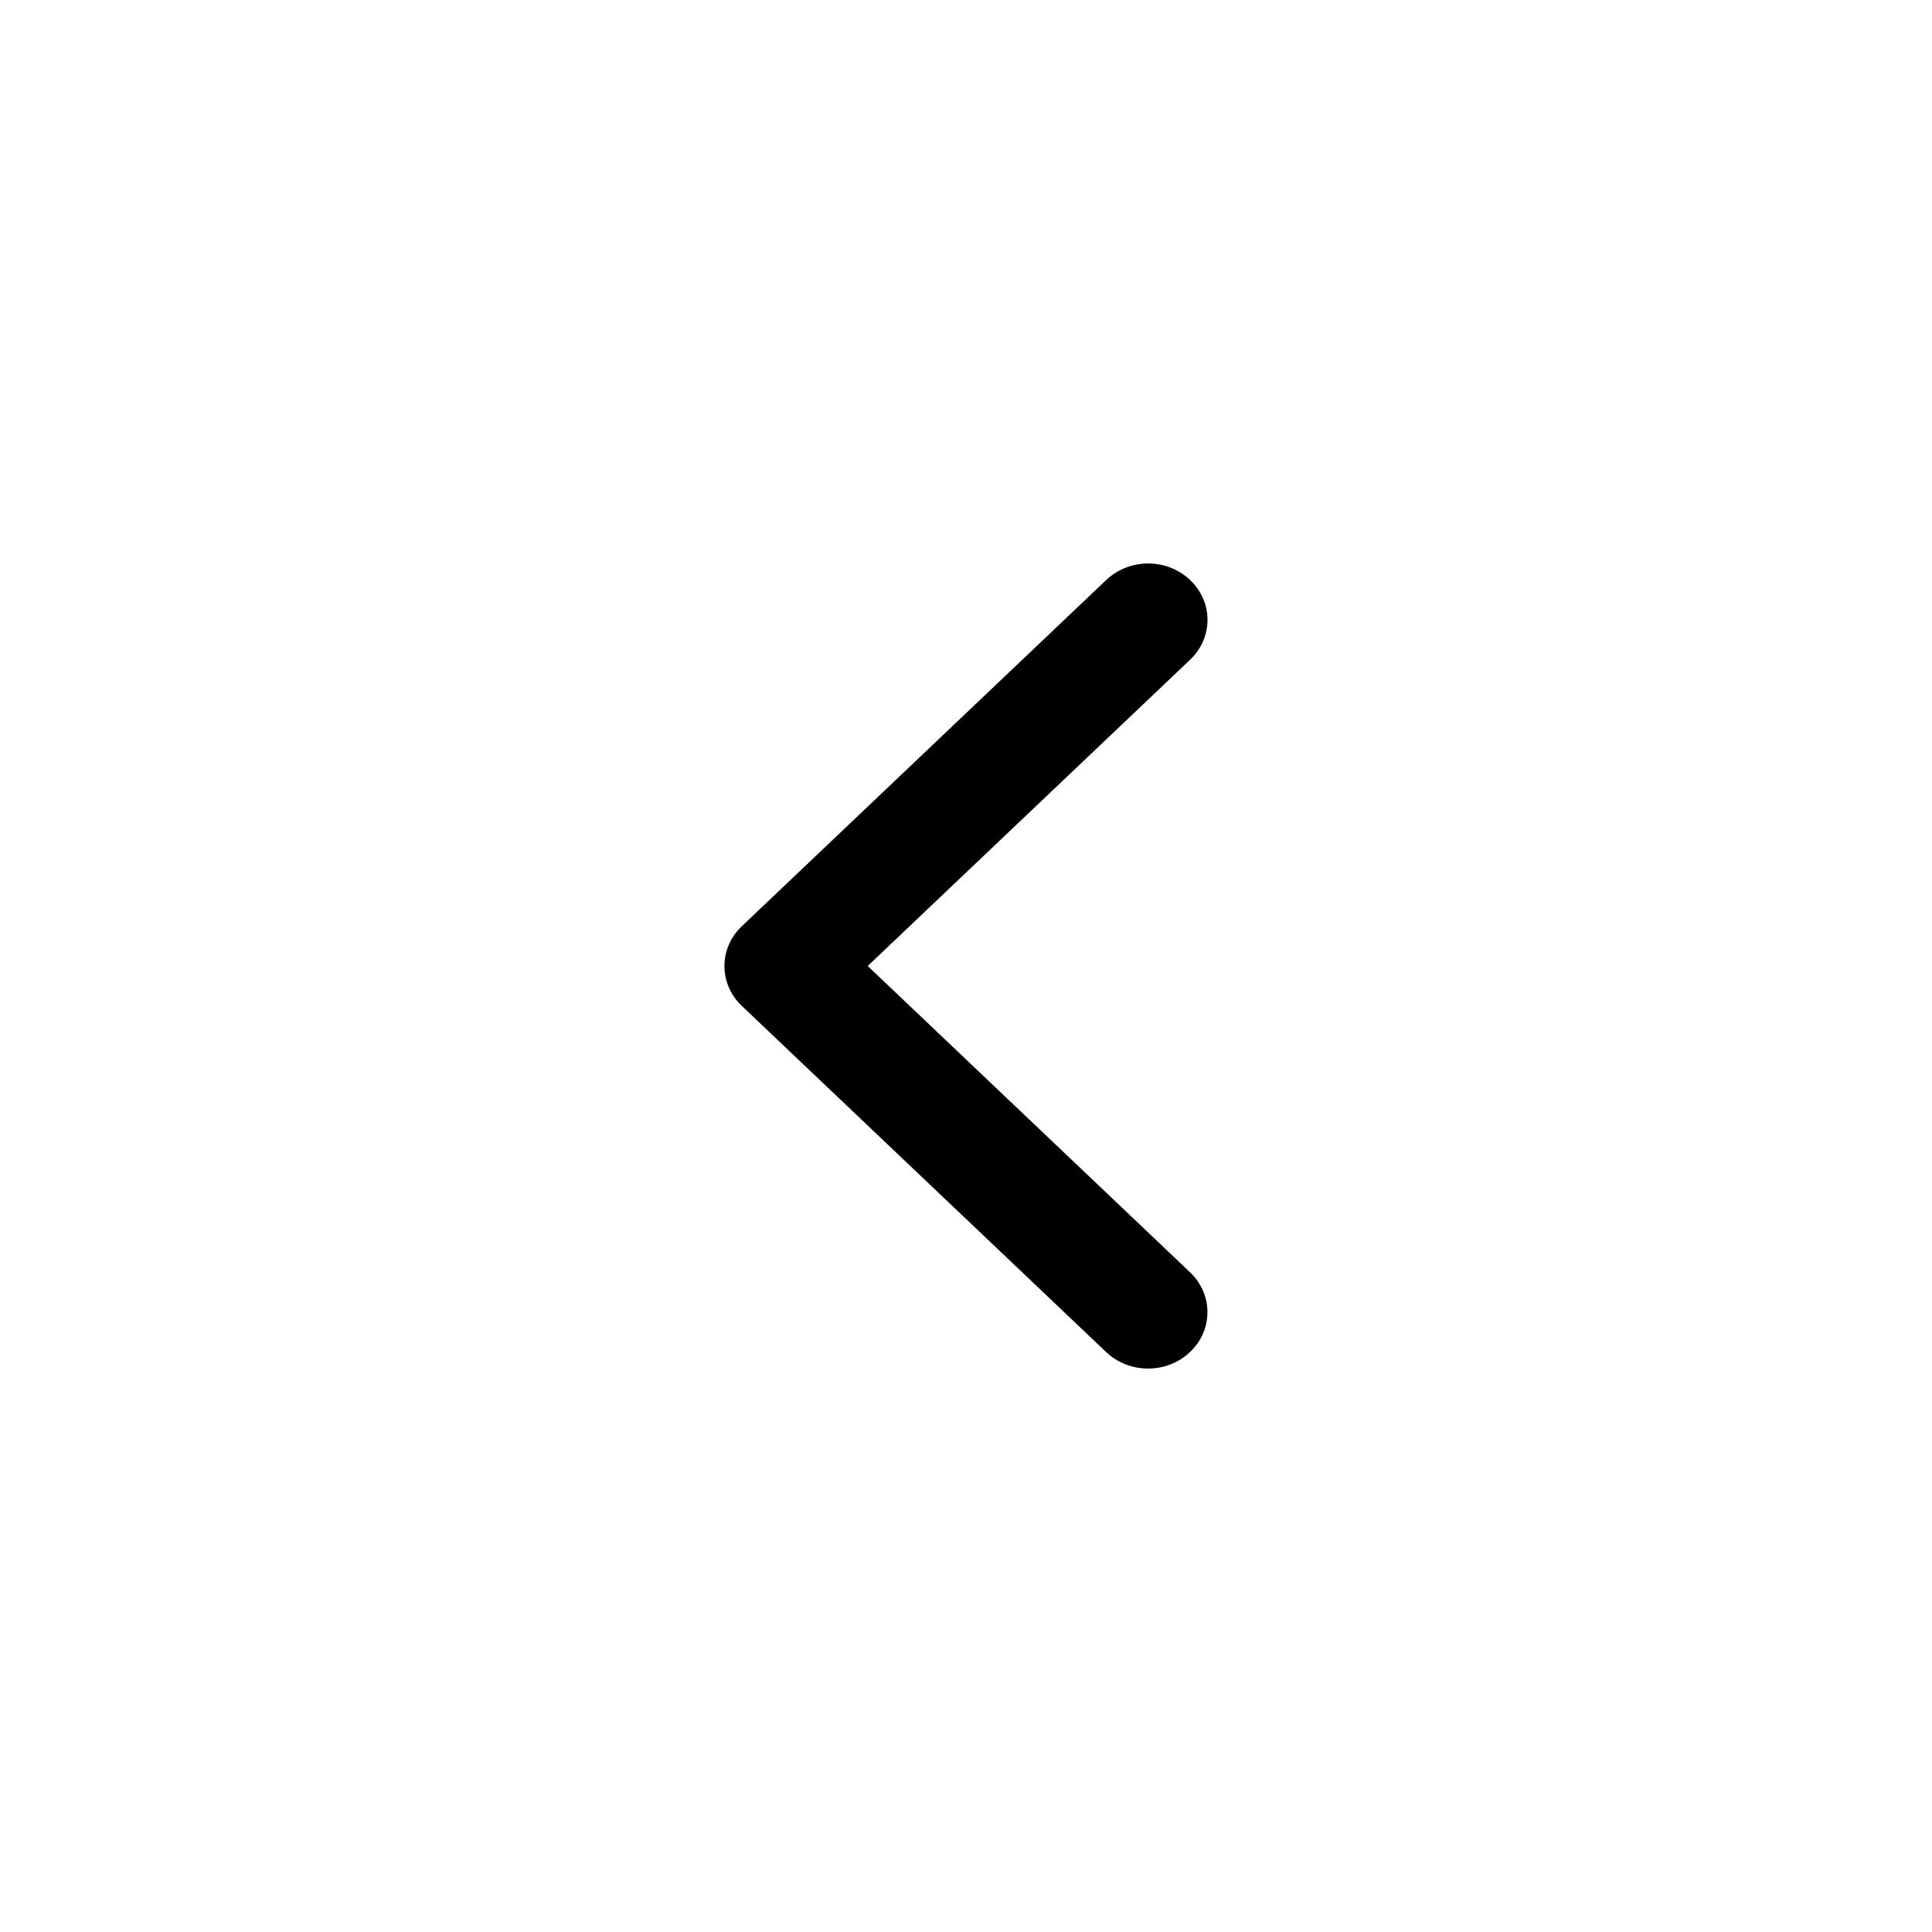
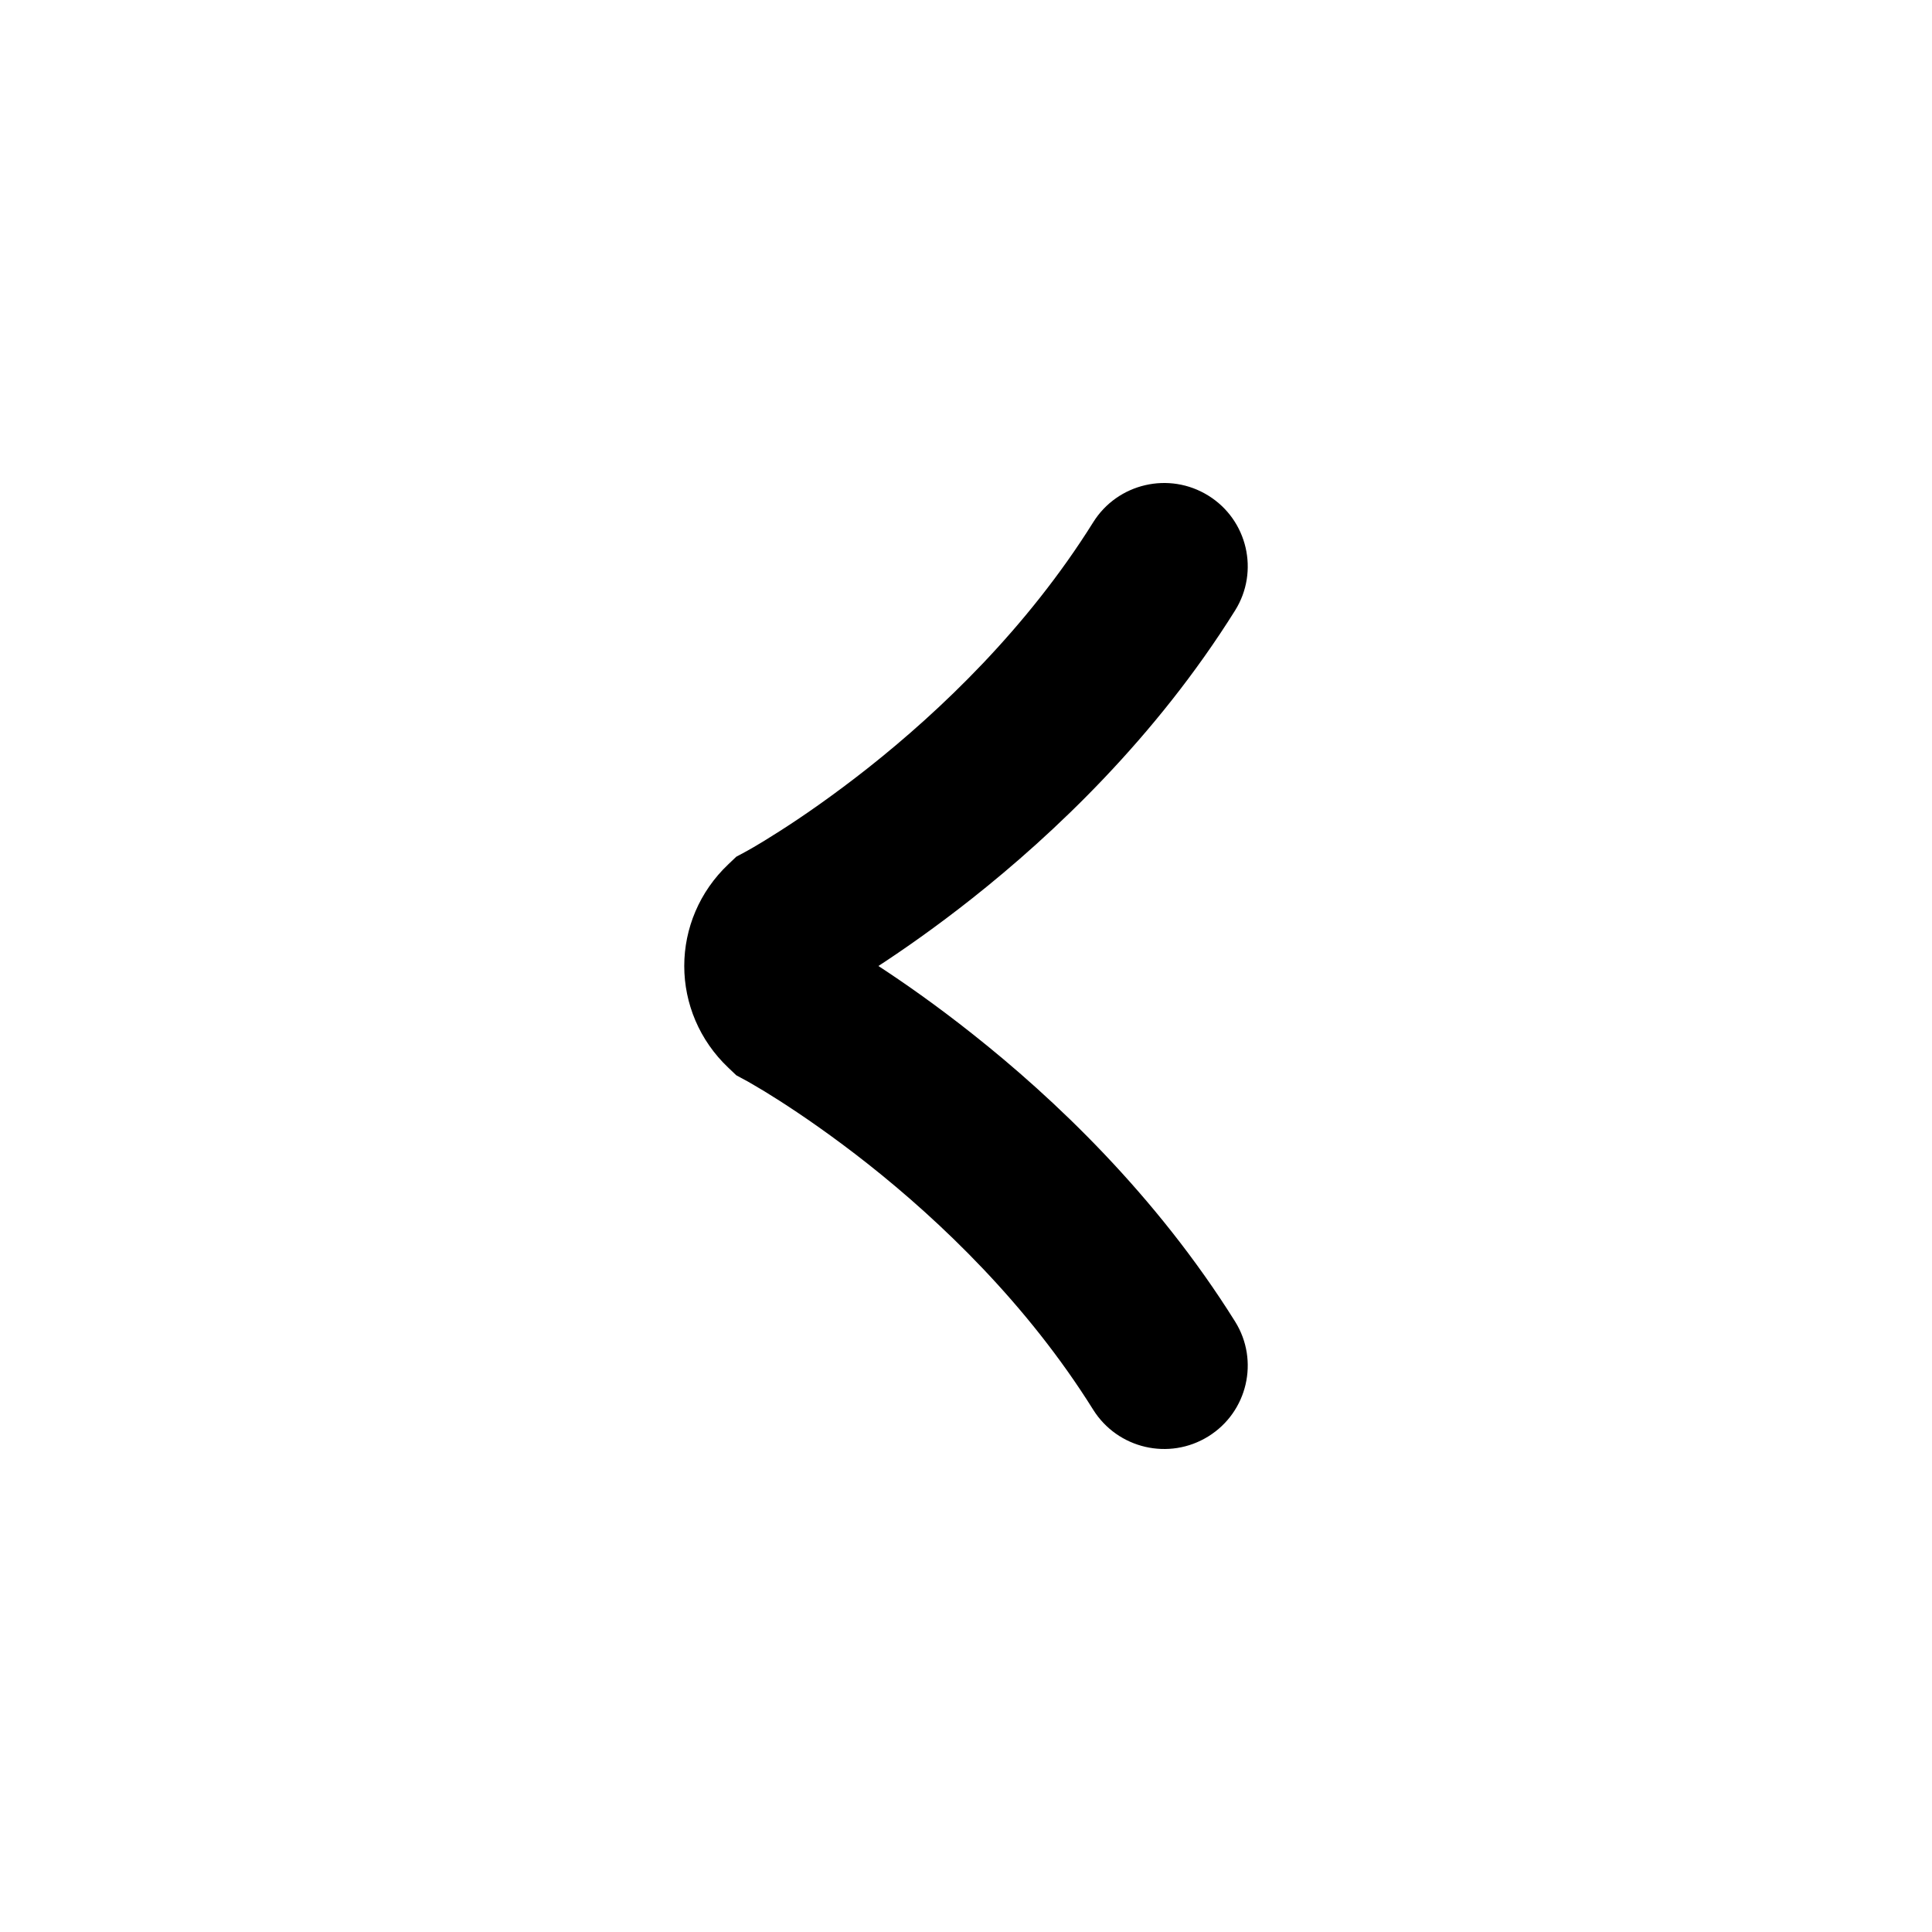
- <svg xmlns="http://www.w3.org/2000/svg" viewBox="0 0 32 32">
-   <path d="M12.288 15.34l6.034-5.733c0.384-0.365 1.006-0.365 1.39 0s0.384 0.956 0 1.32l-5.34 5.073 5.339 5.073c0.384 0.365 0.384 0.956 0 1.321s-1.006 0.365-1.39 0l-6.034-5.733c-0.192-0.182-0.288-0.421-0.288-0.66s0.096-0.478 0.288-0.66z" />
+ <svg xmlns="http://www.w3.org/2000/svg" viewBox="0 0 24 24">
+   <path fill-rule="evenodd" clip-rule="evenodd" d="M15.011 6.157C14.524 5.854 13.883 6.003 13.58 6.488C12.759 7.802 11.68 8.83 10.788 9.536C10.345 9.886 9.957 10.152 9.682 10.327C9.545 10.415 9.437 10.48 9.365 10.522C9.329 10.543 9.303 10.558 9.286 10.567L9.27 10.576L9.268 10.577L9.147 10.642L9.047 10.737C8.689 11.076 8.5 11.534 8.5 12C8.5 12.466 8.689 12.924 9.047 13.263L9.147 13.358L9.267 13.423L9.268 13.423L9.27 13.424L9.286 13.433C9.303 13.443 9.329 13.458 9.365 13.479C9.437 13.52 9.545 13.585 9.682 13.673C9.957 13.849 10.345 14.114 10.788 14.464C11.68 15.17 12.759 16.198 13.58 17.512C13.884 17.997 14.524 18.146 15.011 17.843C15.497 17.541 15.646 16.902 15.343 16.417C14.355 14.837 13.086 13.639 12.079 12.843C11.628 12.485 11.224 12.204 10.912 12C11.224 11.796 11.628 11.515 12.079 11.158C13.086 10.361 14.355 9.163 15.343 7.583C15.646 7.098 15.497 6.459 15.011 6.157Z" />
</svg>
